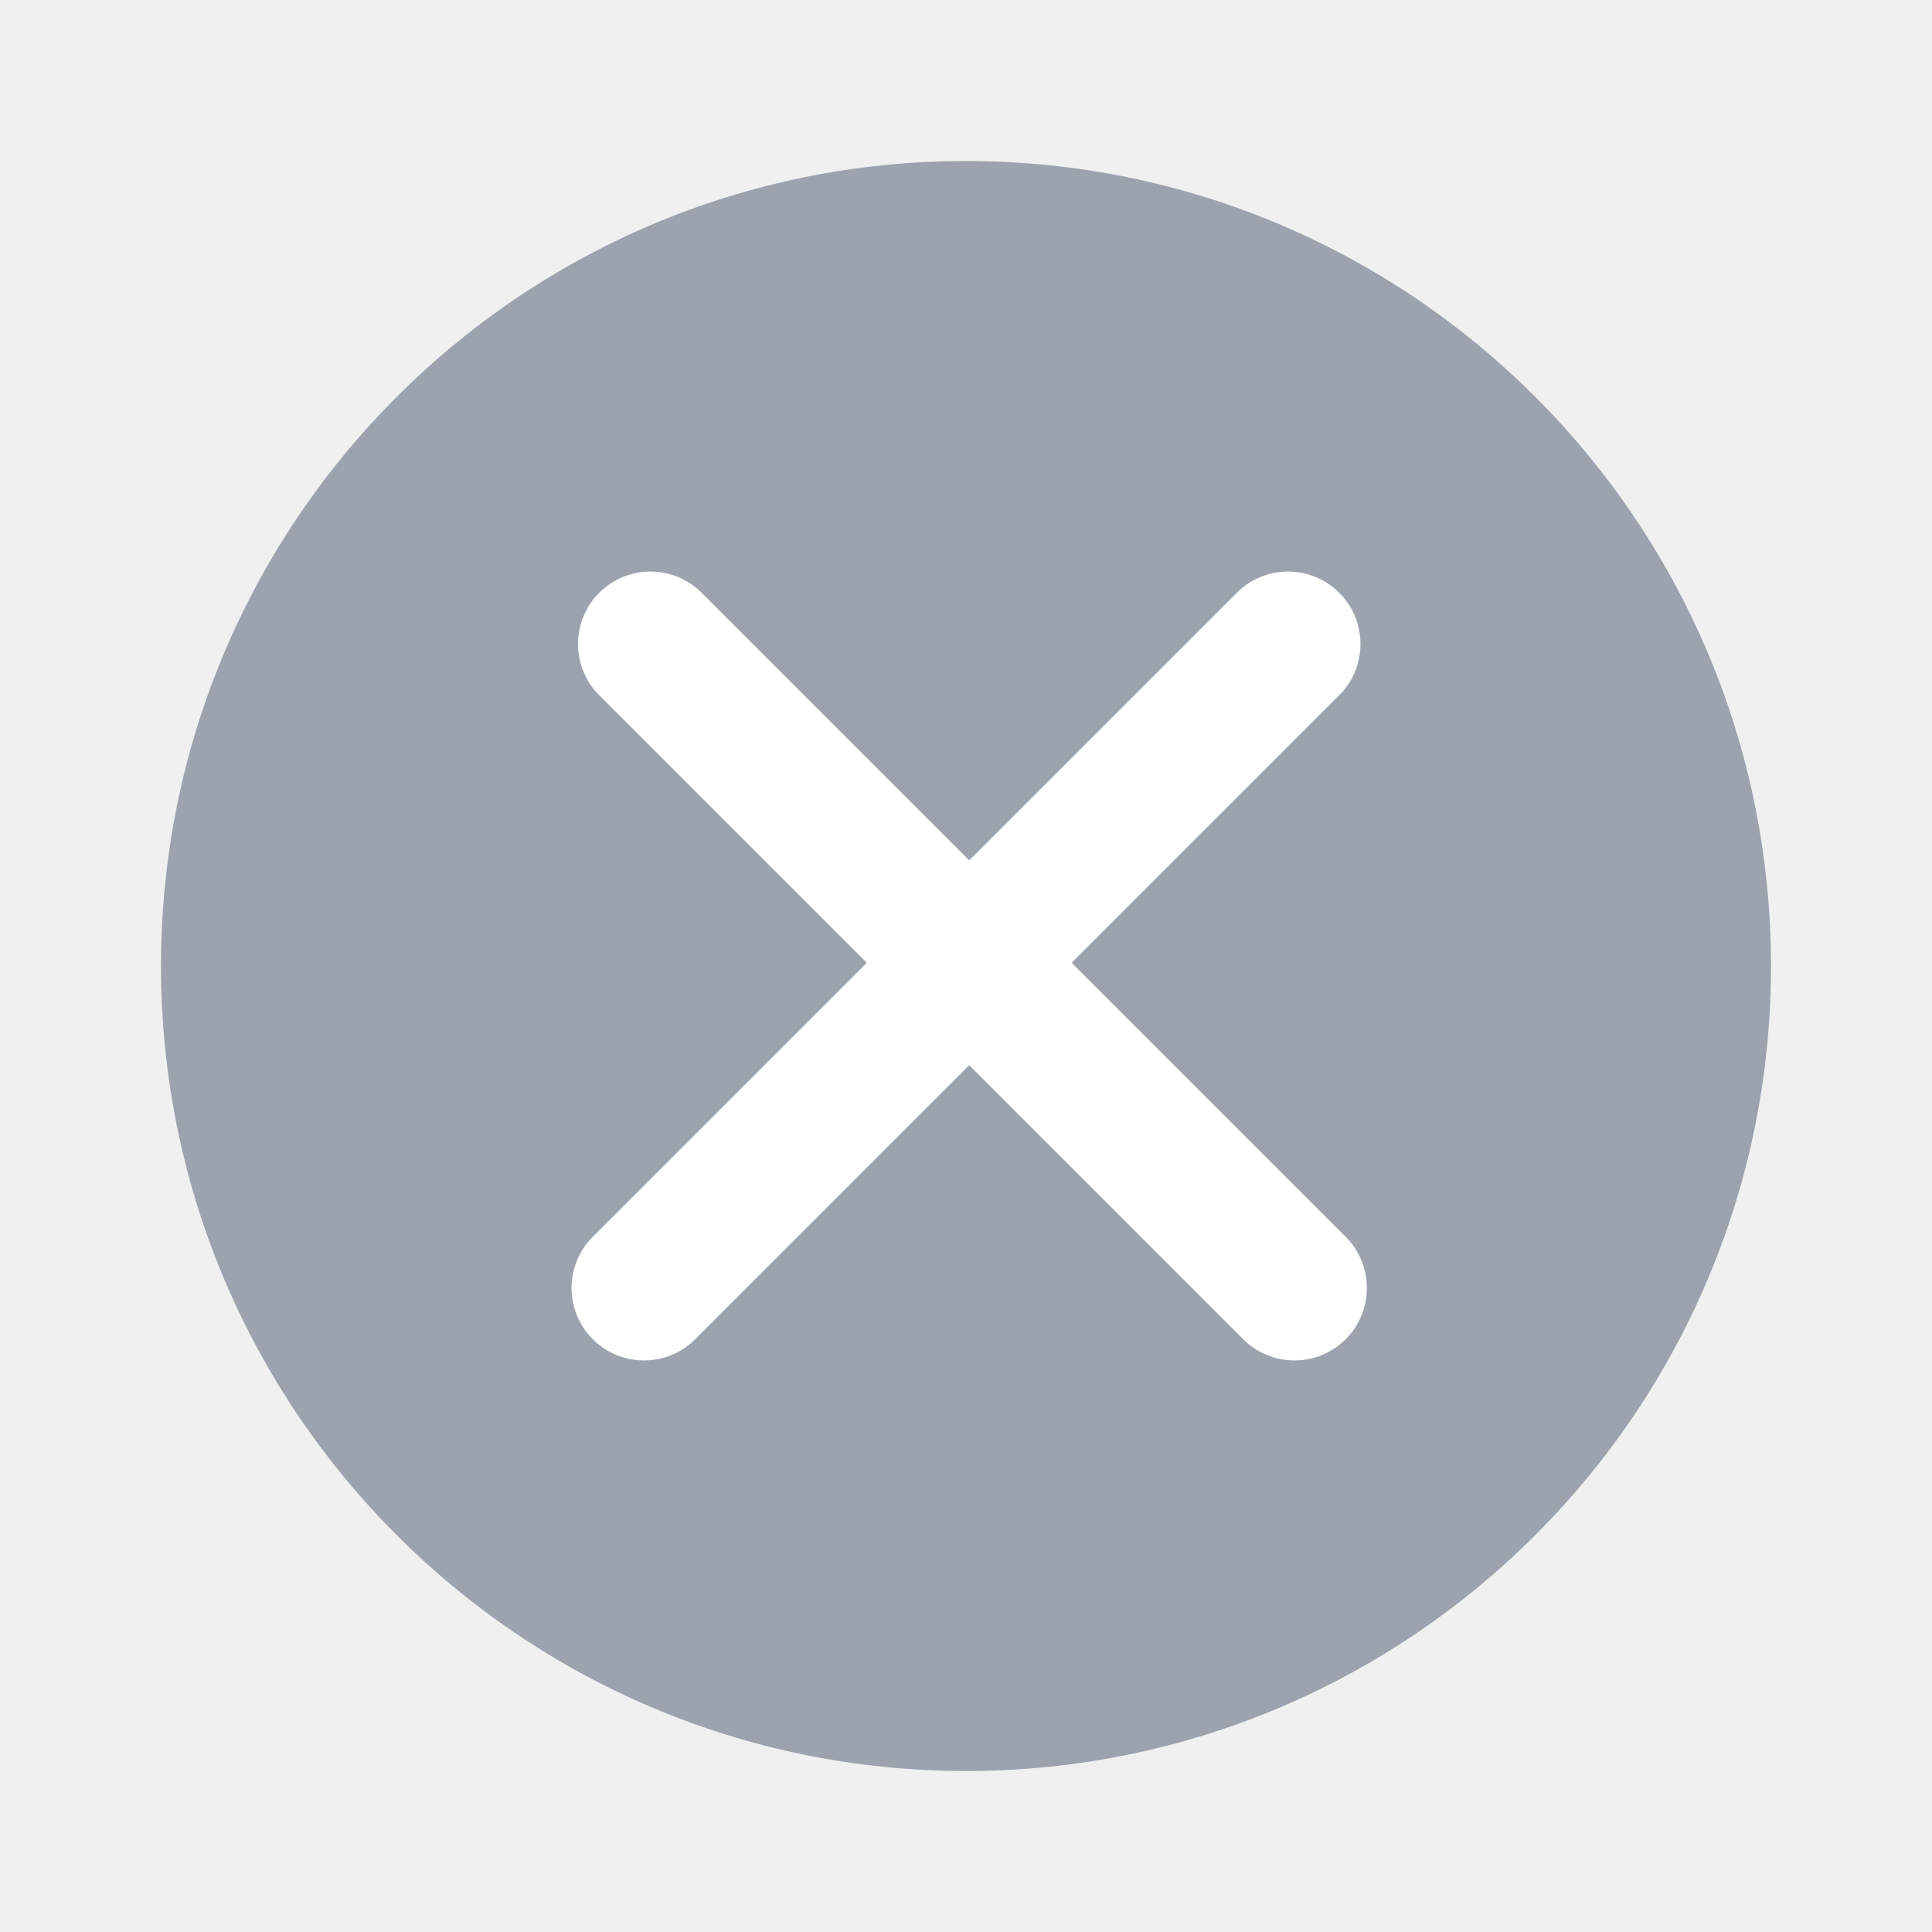
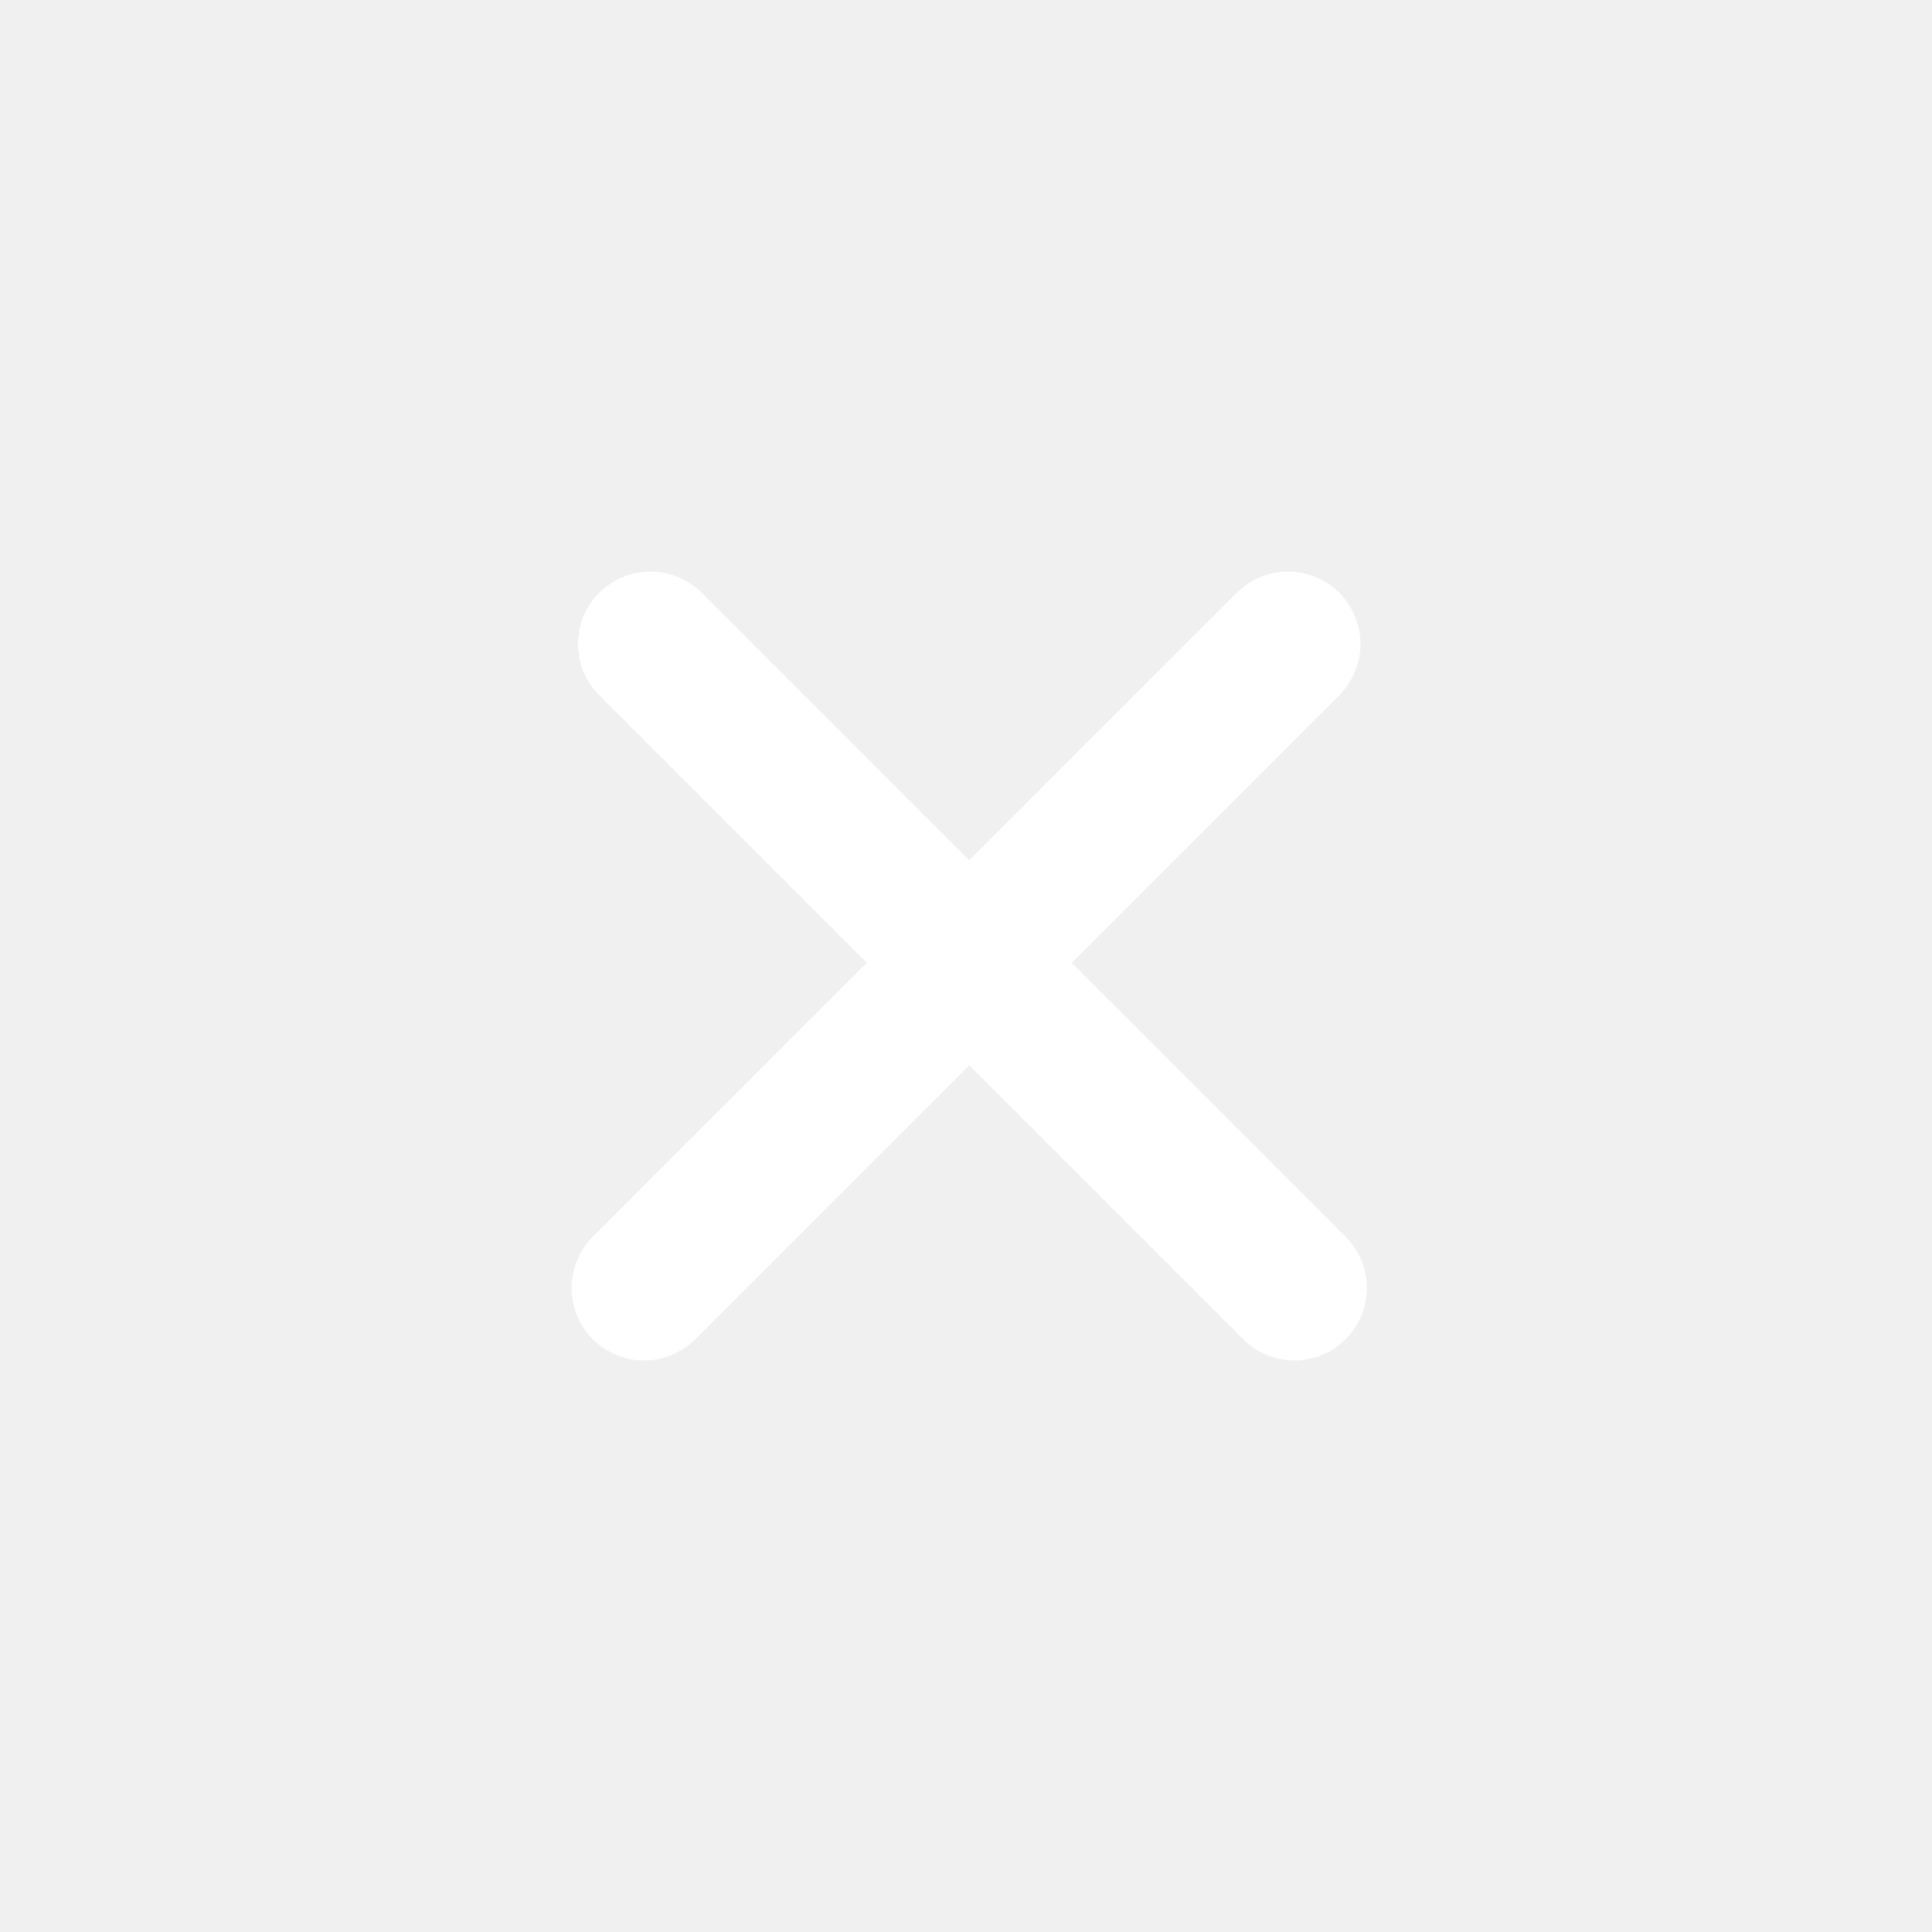
<svg xmlns="http://www.w3.org/2000/svg" width="24" height="24" viewBox="0 0 24 24" fill="none">
-   <circle cx="12" cy="12" r="10" fill="#9CA3AF" />
+   <circle cx="12" cy="12" r="10" />
  <path d="M8.08 8L16.08 16" stroke="white" stroke-width="1.8" stroke-linecap="round" />
  <path d="M16 8L8 16" stroke="white" stroke-width="1.8" stroke-linecap="round" />
</svg>
